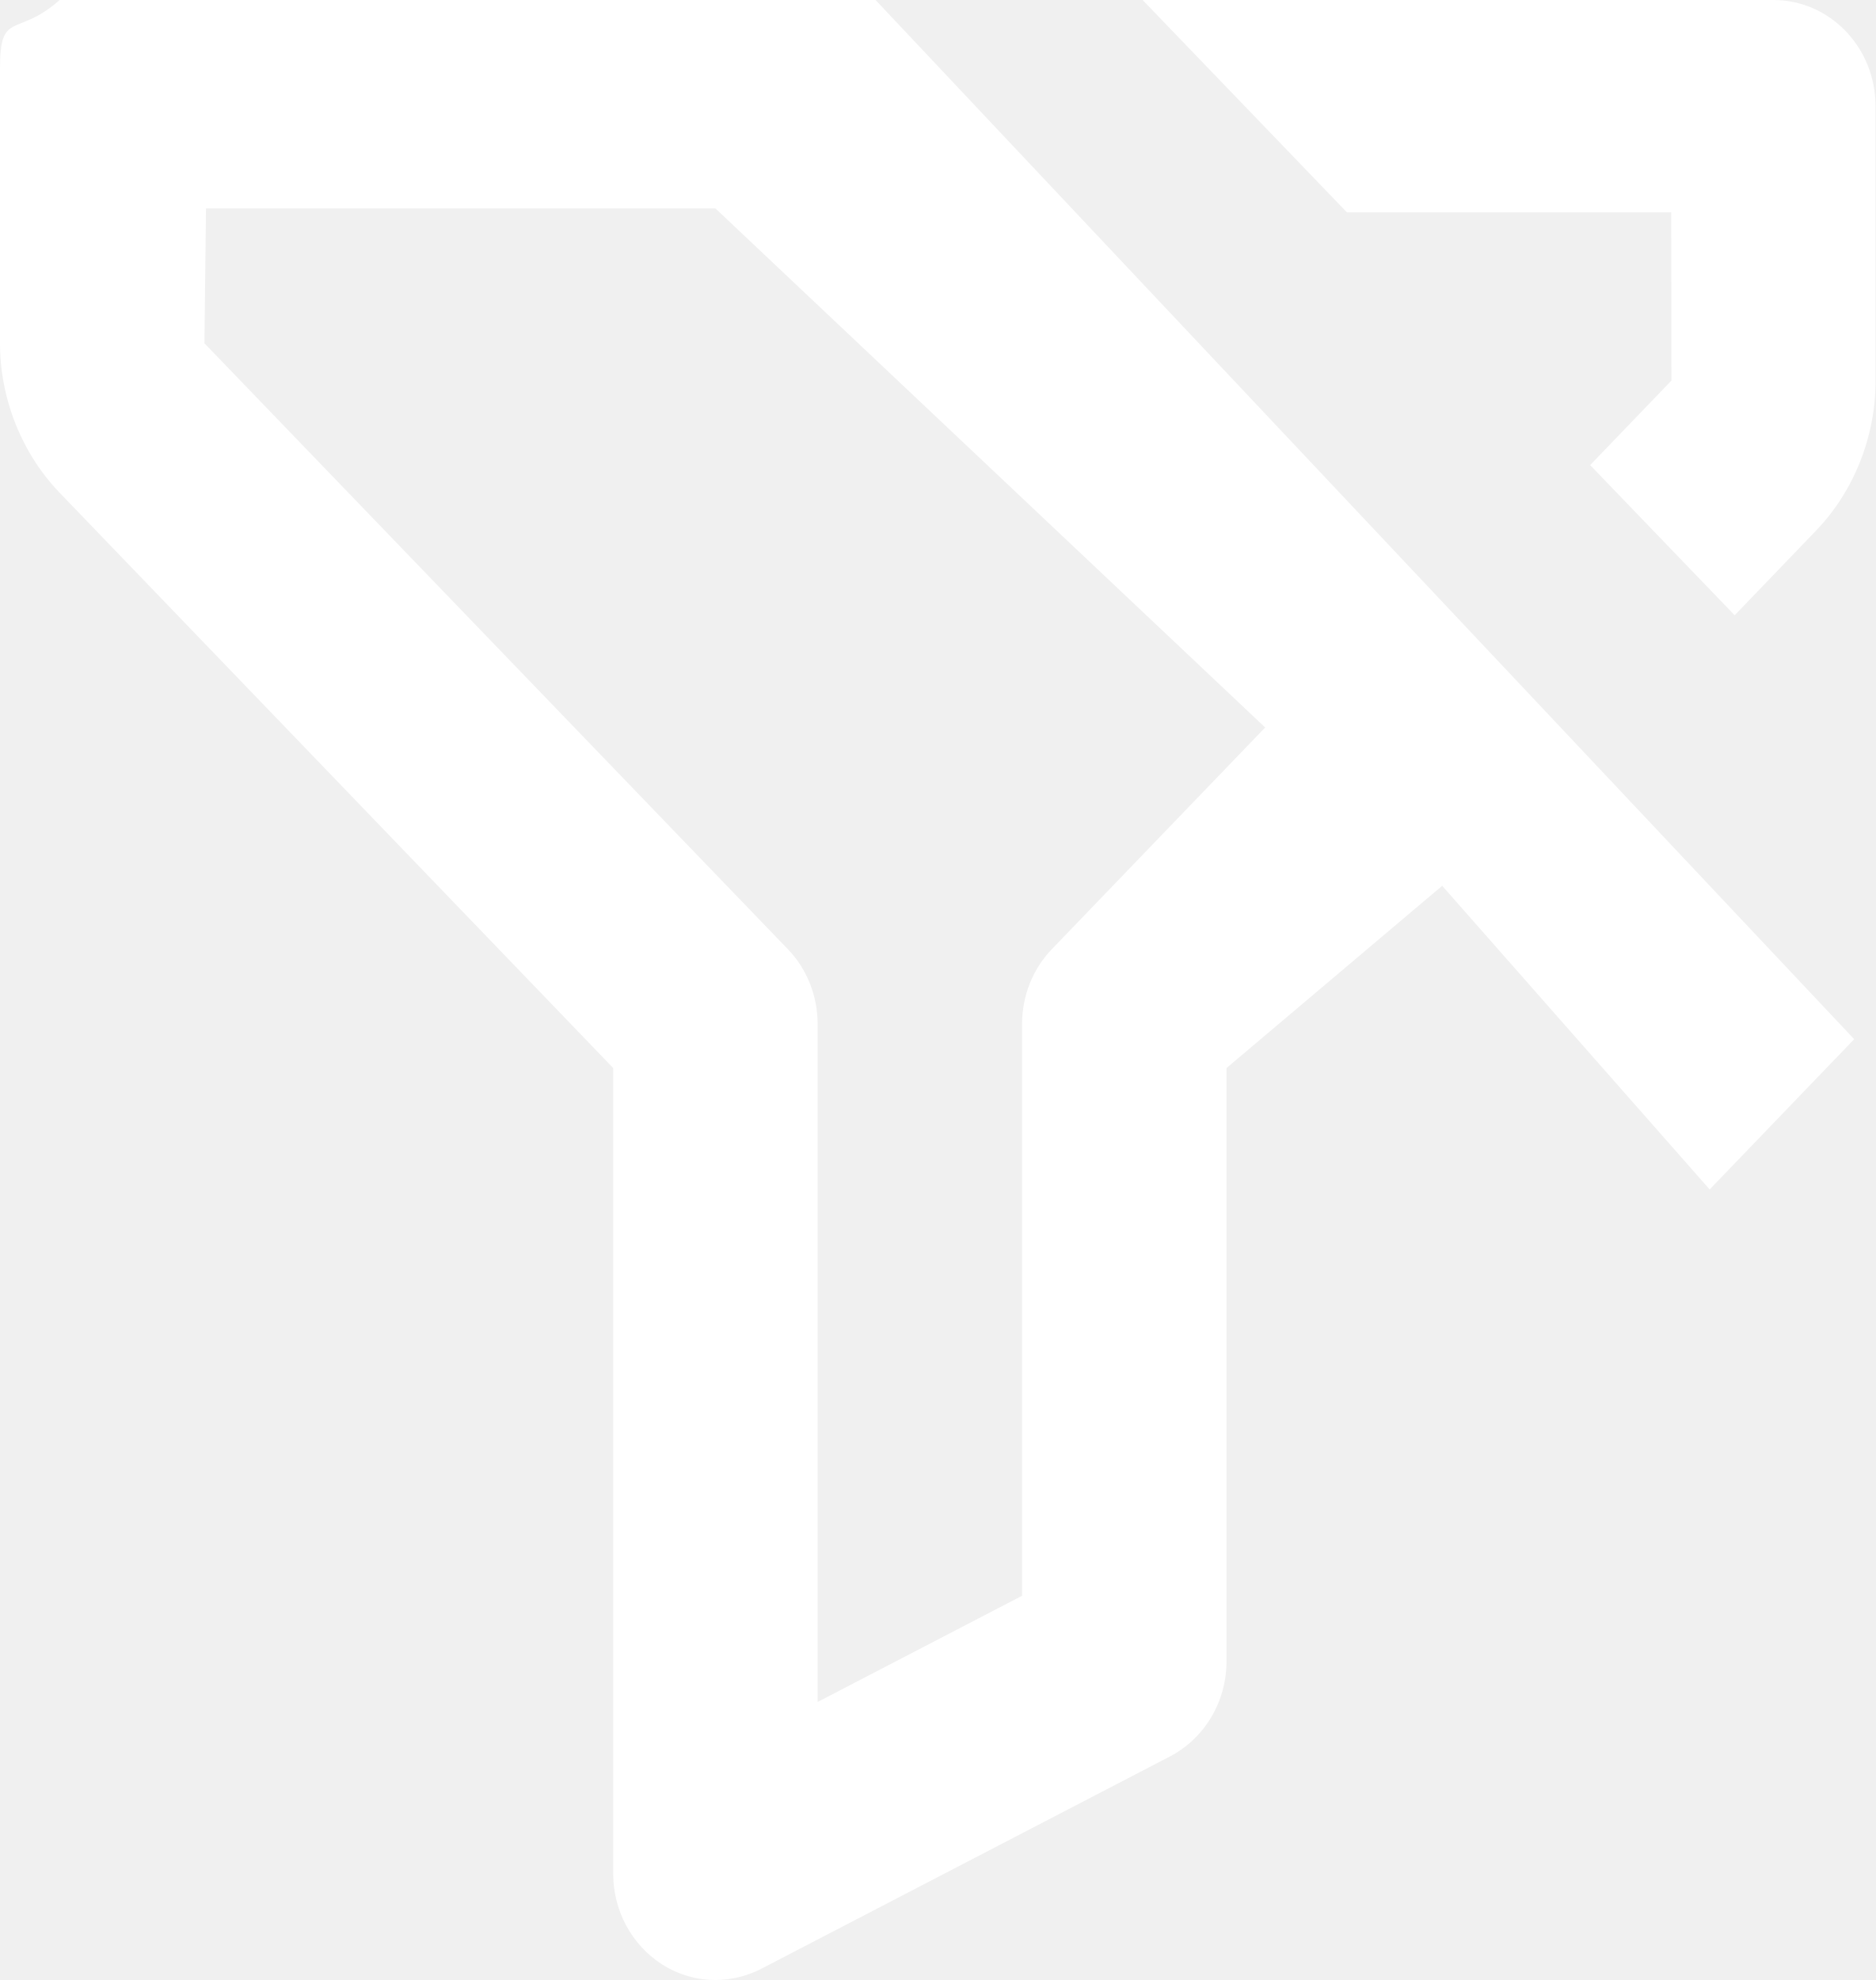
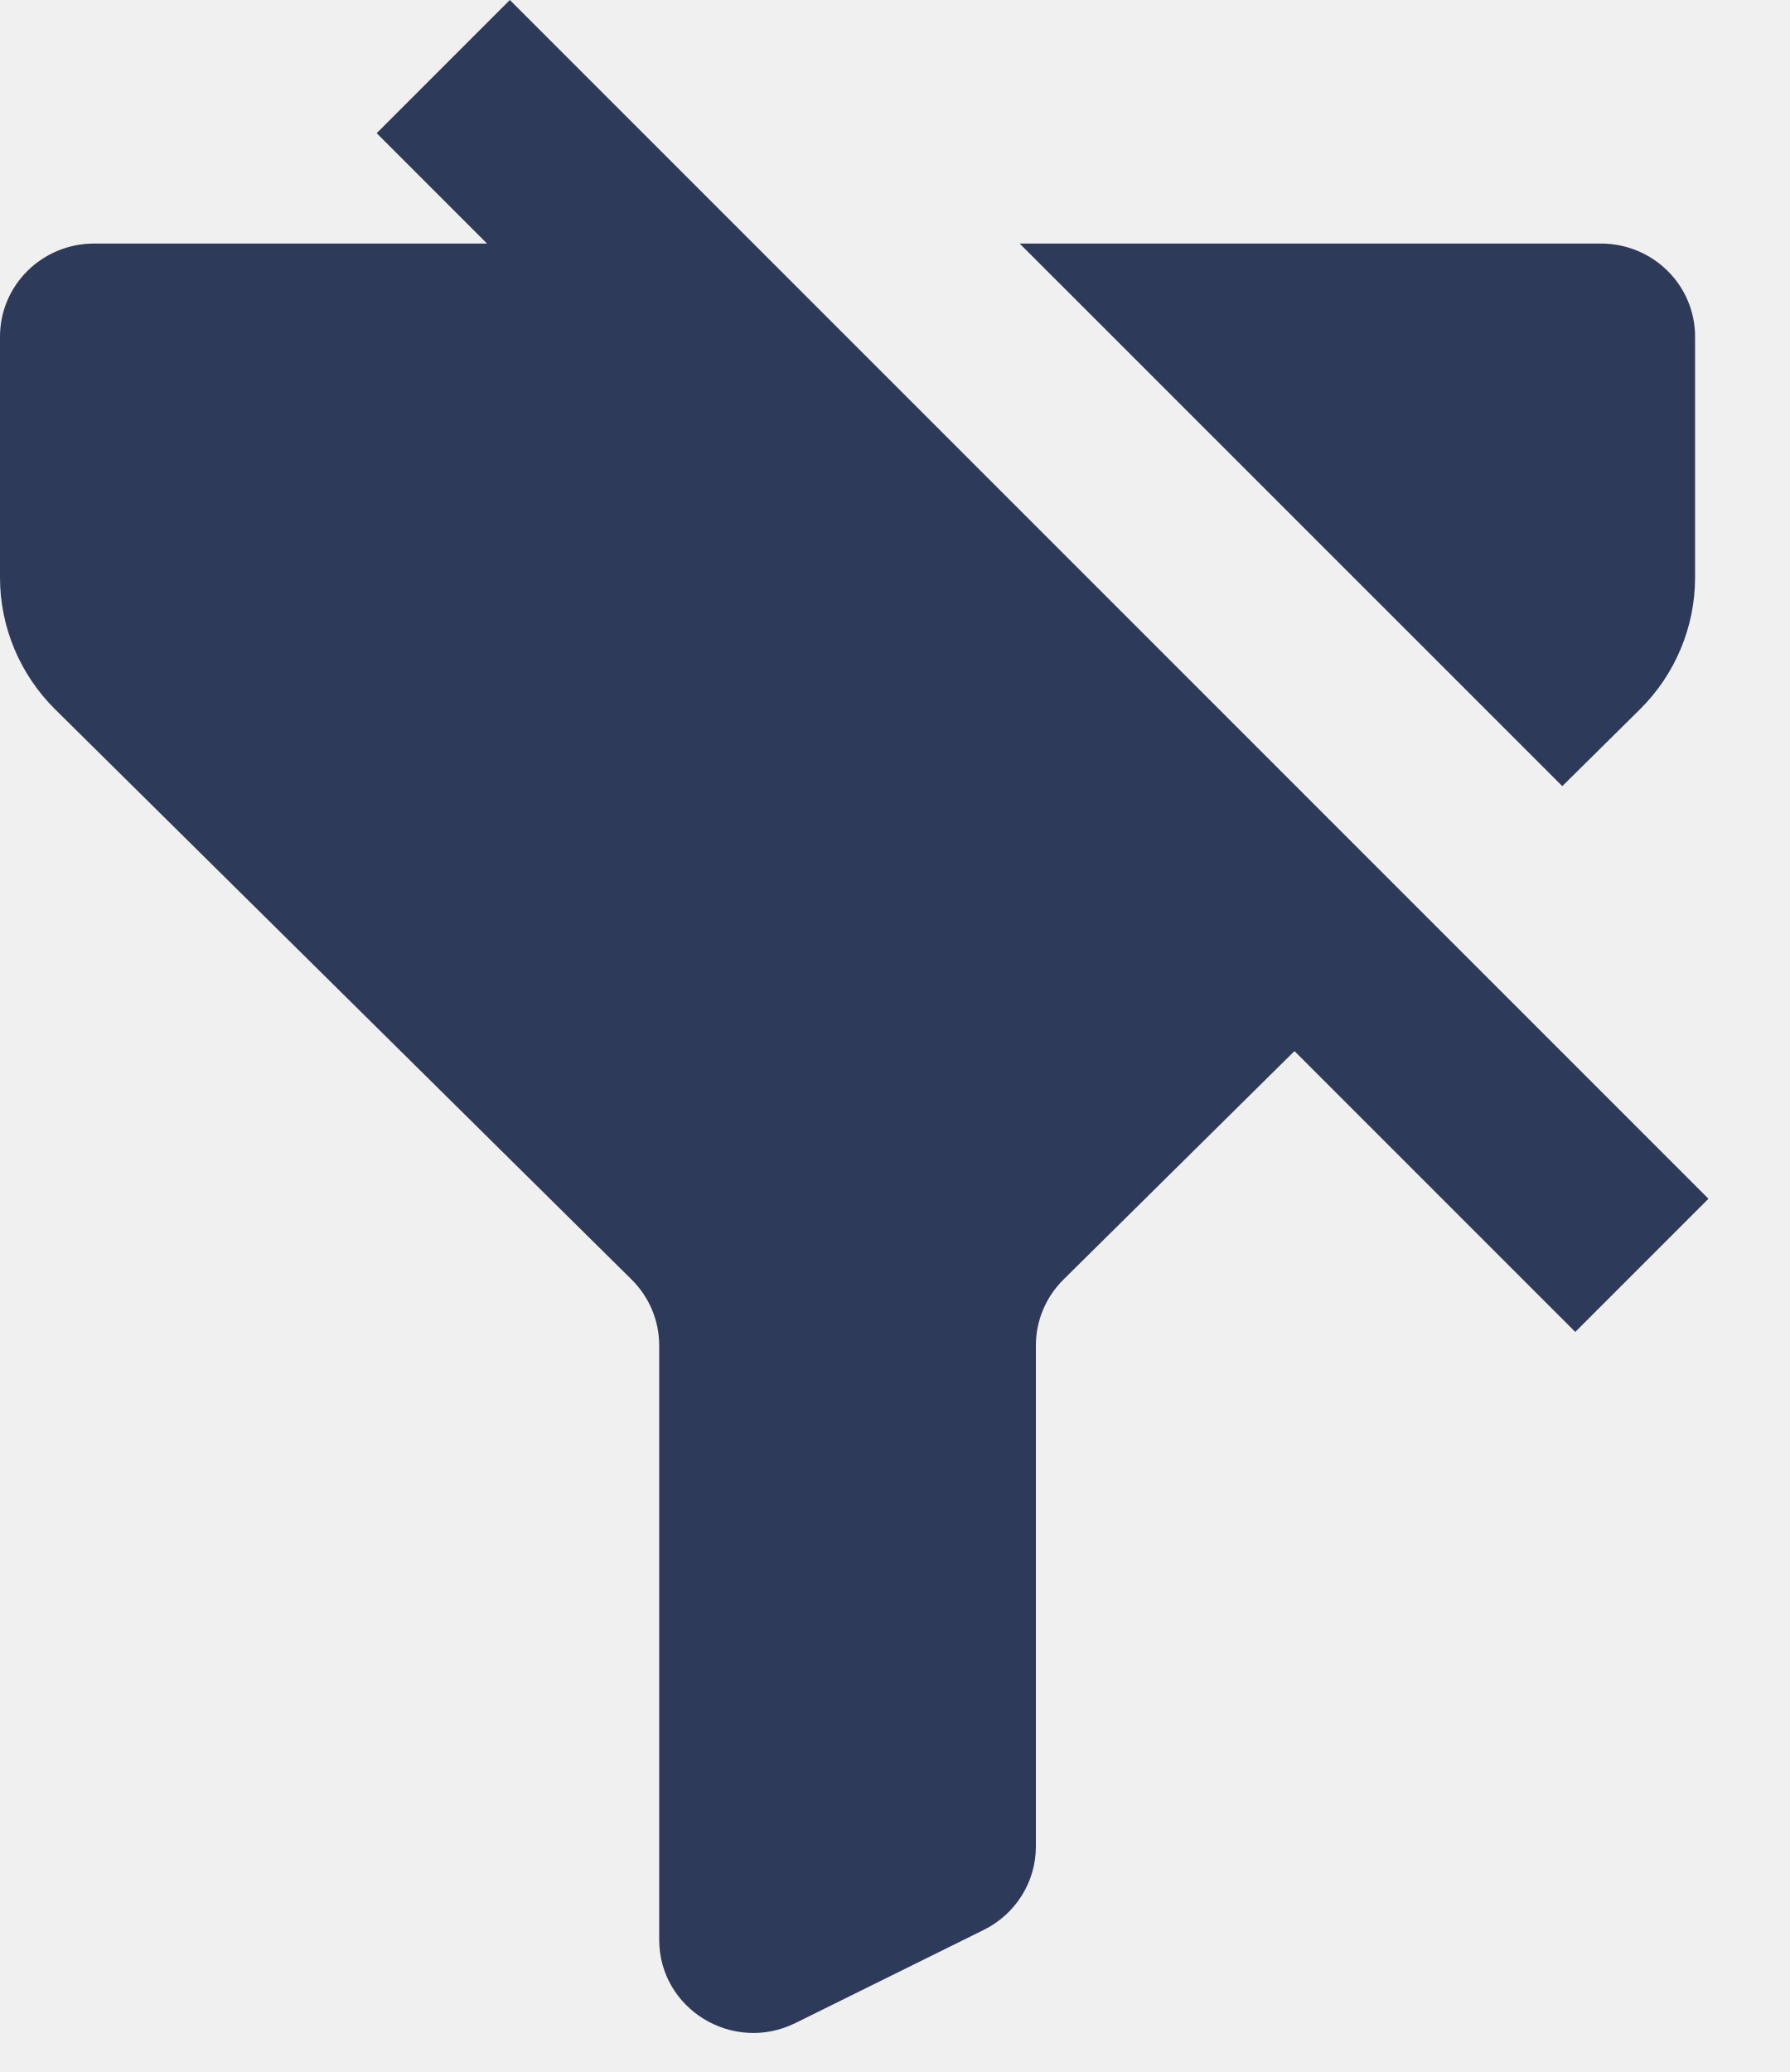
- <svg xmlns="http://www.w3.org/2000/svg" width="18" height="19" viewBox="0 0 18 19" fill="none">
-   <path d="M8.403 1.2517e-05L2.966 0H0.572C0.163 0.365 0 0.091 0 0.655V3.294C0 3.827 0.209 4.351 0.572 4.728L5.885 10.249L5.885 17.981C5.885 18.334 6.062 18.662 6.351 18.848C6.508 18.949 6.687 19 6.866 19C7.016 19 7.166 18.964 7.305 18.893L11.228 16.855C11.561 16.681 11.771 16.329 11.771 15.943L11.771 10.249L13.841 8.5L16.408 11.414L17.795 9.972L8.403 1.2517e-05ZM12.142 6.981L10.096 9.107C9.912 9.297 9.809 9.556 9.809 9.827L9.809 15.313L7.847 16.332V9.827C7.847 9.556 7.744 9.297 7.56 9.107L1.962 3.294L1.977 2H6.866L12.142 6.981Z" fill="white" />
-   <path d="M17.019 8.70228e-06H10.966L12.927 2.038H16.039L16.041 3.652L15.261 4.463L16.648 5.904L17.428 5.093C17.791 4.716 18 4.192 18 3.659V1.019C18 0.456 17.562 8.70228e-06 17.019 8.70228e-06Z" fill="white" />
+ <svg xmlns="http://www.w3.org/2000/svg" width="19" height="22" viewBox="0 0 19 22" fill="none">
+   <path d="M5.414 0L4 1.414L5.172 2.586L1 2.586C0.447 2.586 0 3.028 0 3.575V6.132C0 6.657 0.211 7.161 0.586 7.532L6.707 13.586C6.895 13.772 7 14.023 7 14.286L7 20.595C7 21.331 7.782 21.809 8.447 21.48L10.447 20.491C10.786 20.323 11 19.981 11 19.606V14.286C11 14.023 11.105 13.772 11.293 13.586L13.746 11.16L16.728 14.142L18.142 12.728L5.414 0Z" fill="#2E3A59" />
+   <path d="M17.414 7.532L16.59 8.347L10.828 2.586L17 2.586C17.553 2.586 18 3.028 18 3.575V6.132C18 6.657 17.789 7.161 17.414 7.532Z" fill="#2E3A59" />
</svg>
